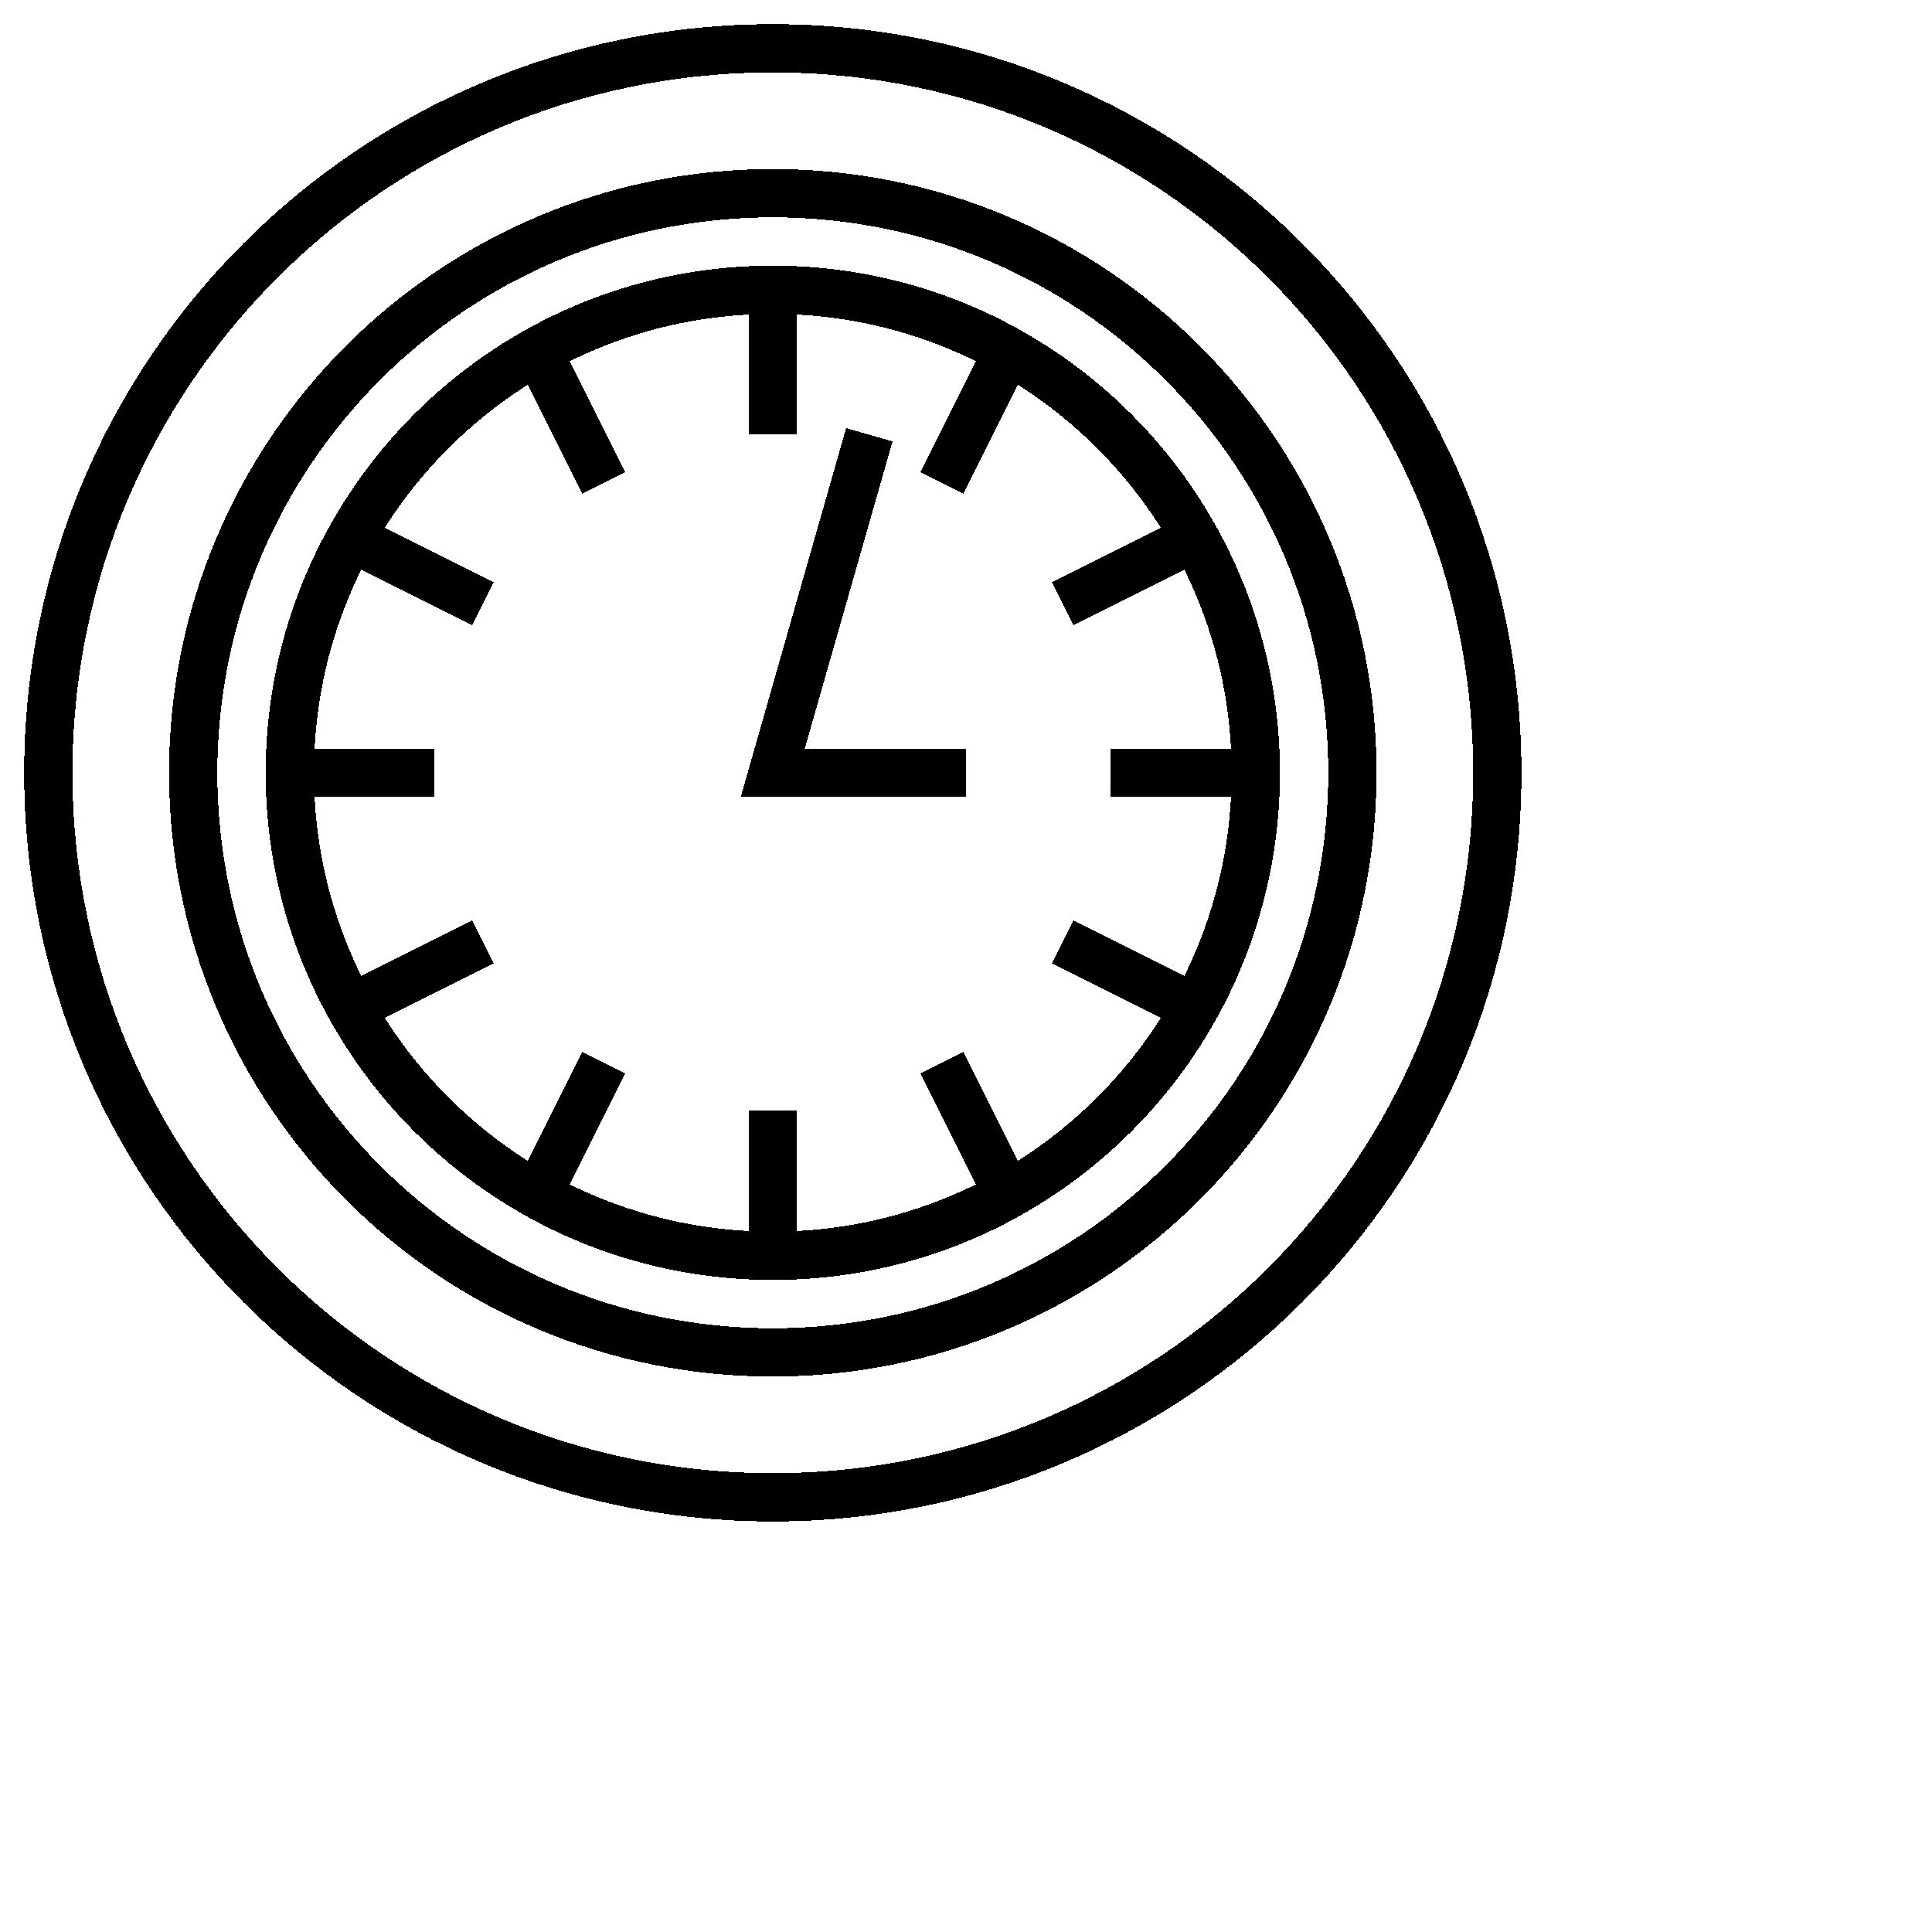
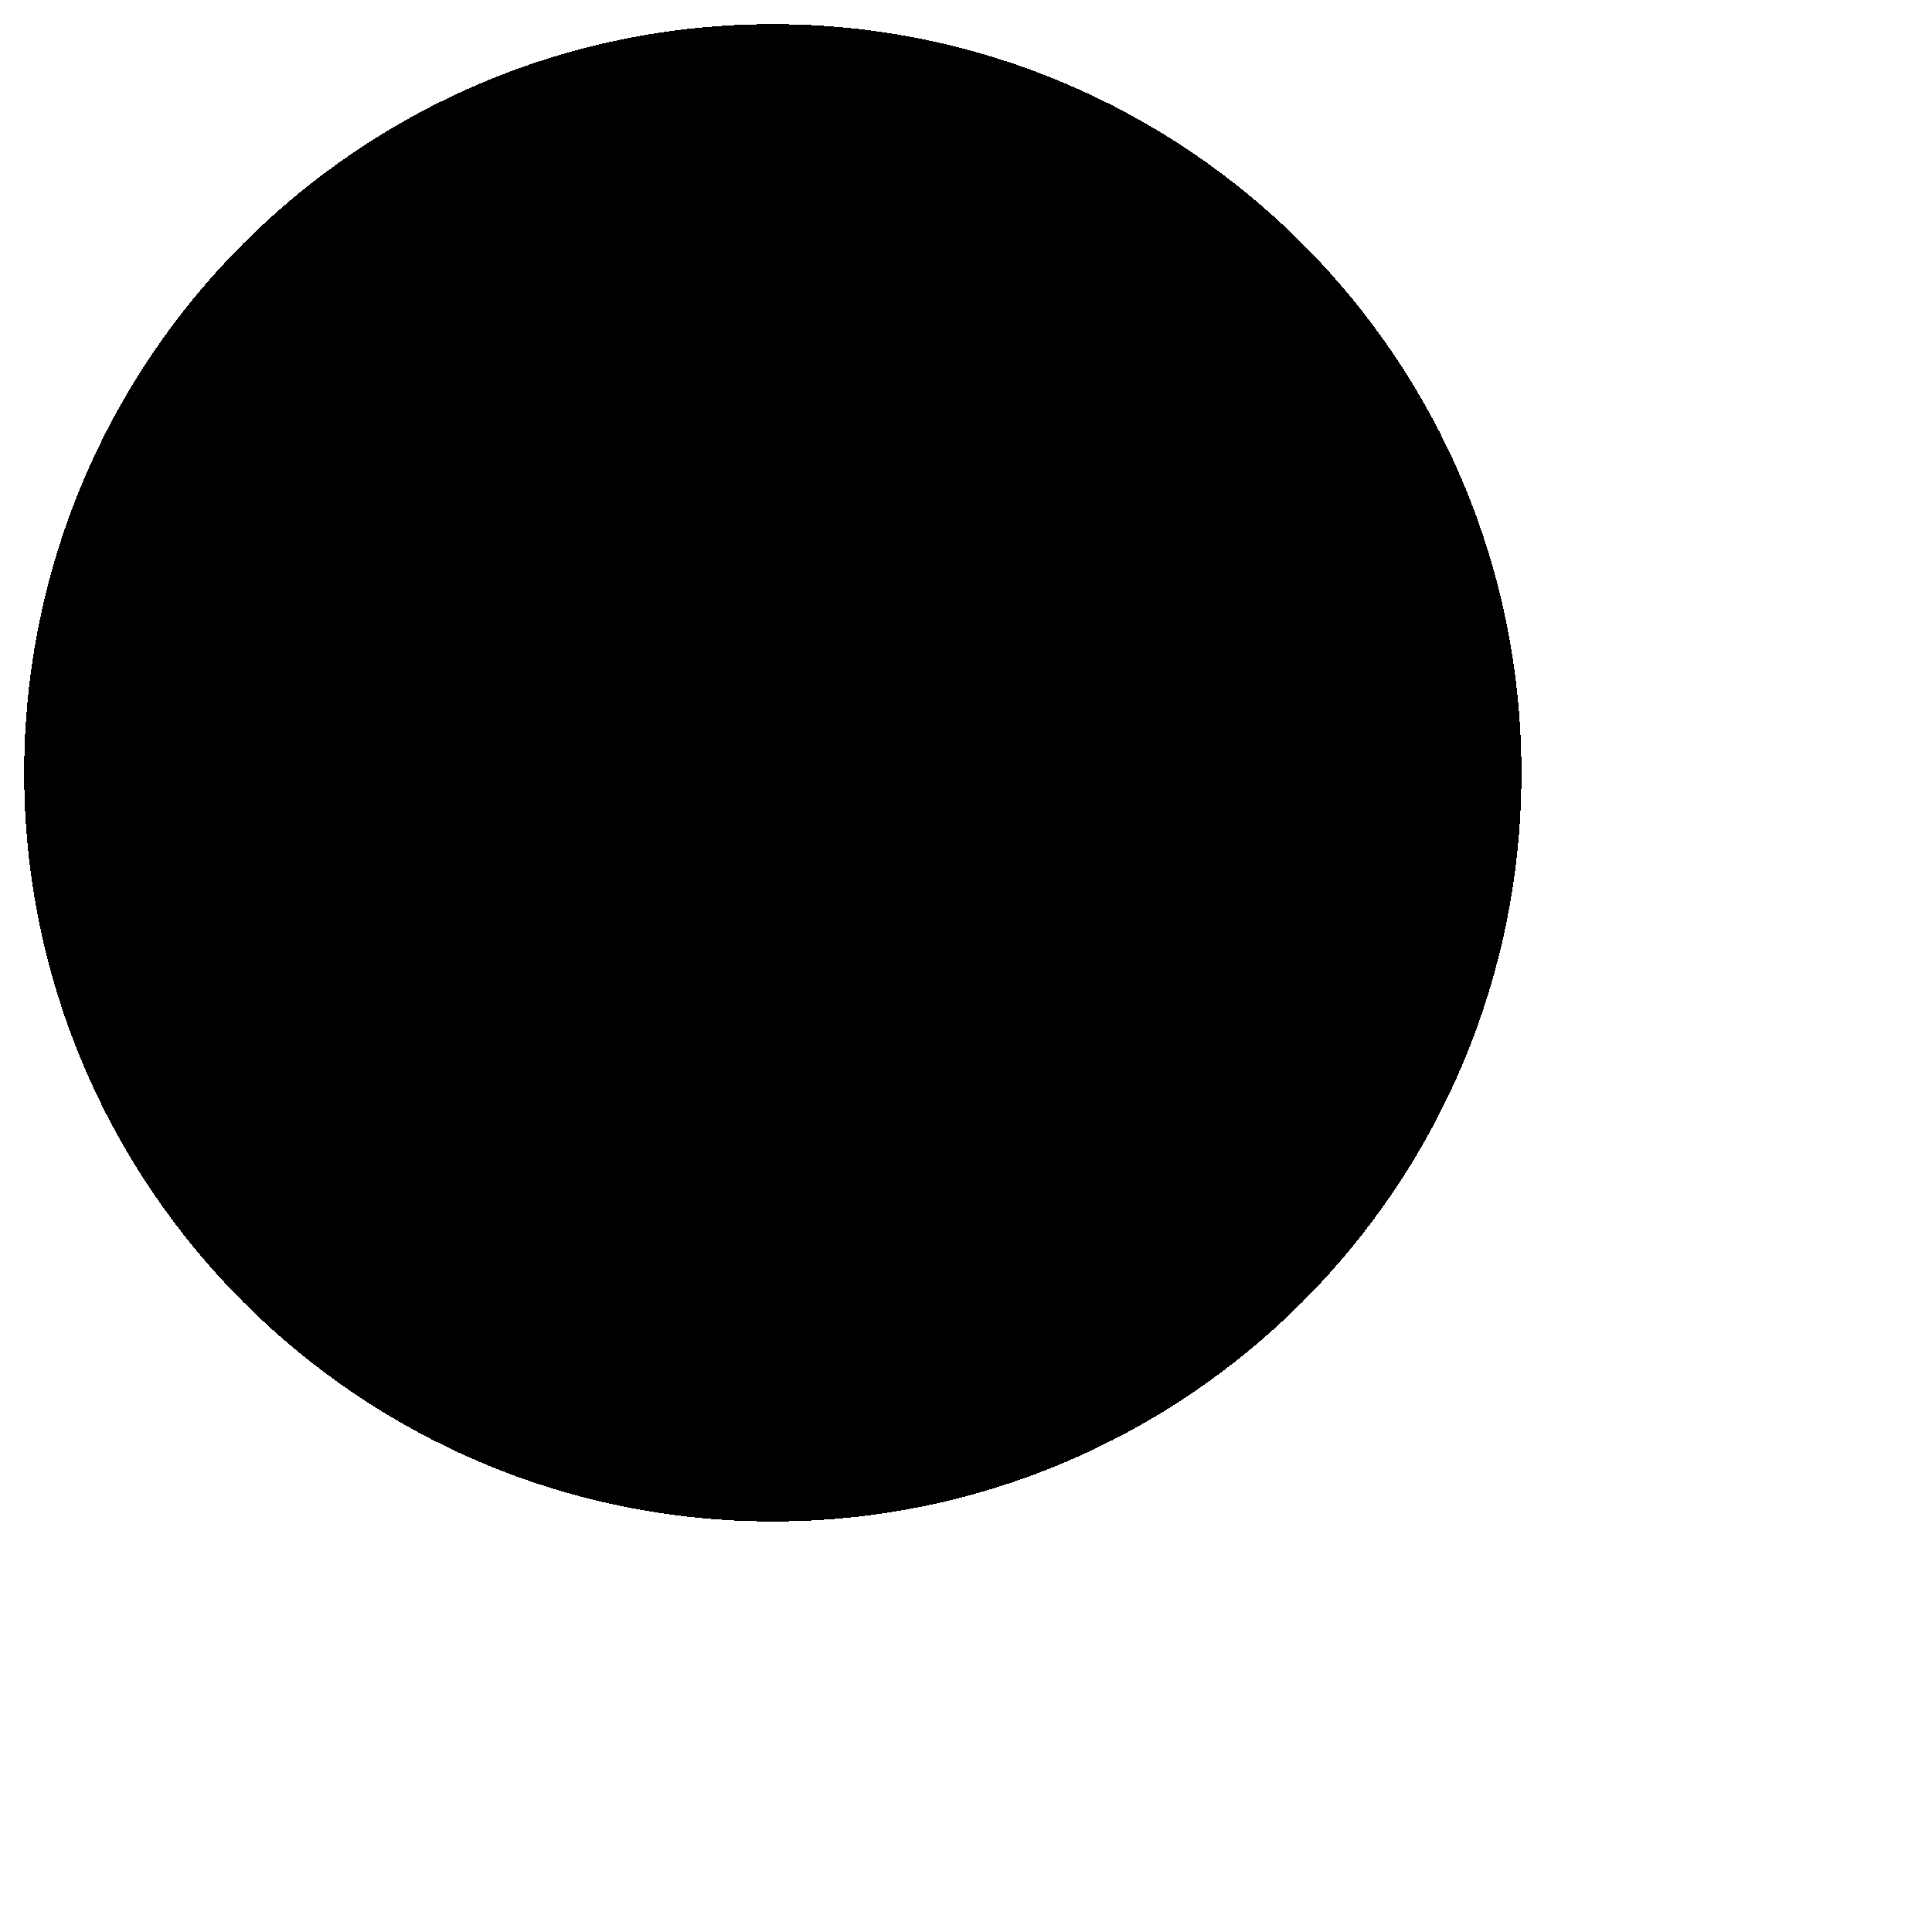
<svg xmlns="http://www.w3.org/2000/svg" xmlns:ns1="http://www.b3mn.org/oryx" shape-rendering="crispEdges" width="40" height="40" version="1.0">
  <defs />
  <ns1:magnets>
    <ns1:magnet ns1:cx="16" ns1:cy="16" ns1:default="yes" />
  </ns1:magnets>
  <ns1:docker ns1:cx="16" ns1:cy="16" />
  <g pointer-events="fill">
    <defs>
-       <radialGradient id="background" cx="10%" cy="10%" r="100%" fx="10%" fy="10%">
-         <stop offset="0%" stop-color="#ffffff" stop-opacity="1" />
-         <stop id="fill_el" offset="100%" stop-color="#ffffff" stop-opacity="1" />
+       <radialGradient id="background">
+         <stop id="fill_el" />
      </radialGradient>
    </defs>
    <circle id="bg_frame" cx="16" cy="16" r="15" stroke="black" fill="url(#background) white" stroke-width="1" xtyle="stroke-dasharray: 5.5, 3" />
    <circle id="frame2_non_interrupting" cx="16" cy="16" r="12" stroke="black" fill="none" stroke-width="1" style="stroke-dasharray: 4.5, 3" />
    <circle id="frame" cx="16" cy="16" r="15" stroke="black" fill="none" stroke-width="0" />
    <circle id="frame2" cx="16" cy="16" r="12" stroke="black" fill="none" stroke-width="1" />
    <circle id="circle" cx="16" cy="16" r="10" stroke="black" fill="none" stroke-width="1" />
-     <path id="path1" d="M 16 6 L 16 9       M 21 7 L 19.5 10       M 25 11 L 22 12.5       M 26 16 L 23 16       M 25 21 L 22 19.5       M 21 25 L 19.5 22       M 16 26 L 16 23       M 11 25 L 12.5 22       M 7 21 L 10 19.5       M 6 16 L 9 16       M 7 11 L 10 12.5       M 11 7 L 12.5 10       M 18 9 L 16 16 L 20 16" fill="none" stroke="black" />
+     <path id="path1" d="M 16 6 L 16 9 M 21 7 L 19.5 10 M 25 11 L 22 12.5 M 26 16 L 23 16 M 25 21 L 22 19.5 M 21 25 L 19.5 22 M 16 26 L 16 23 M 11 25 L 12.5 22 M 7 21 L 10 19.5 M 6 16 L 9 16 M 7 11 L 10 12.5 M 11 7 L 12.5 10 M 18 9 L 16 16 L 20 16" fill="none" stroke="black" />
    <text font-size="11" id="text_name" x="16" y="33" ns1:align="top center" stroke="black" />
  </g>
</svg>
